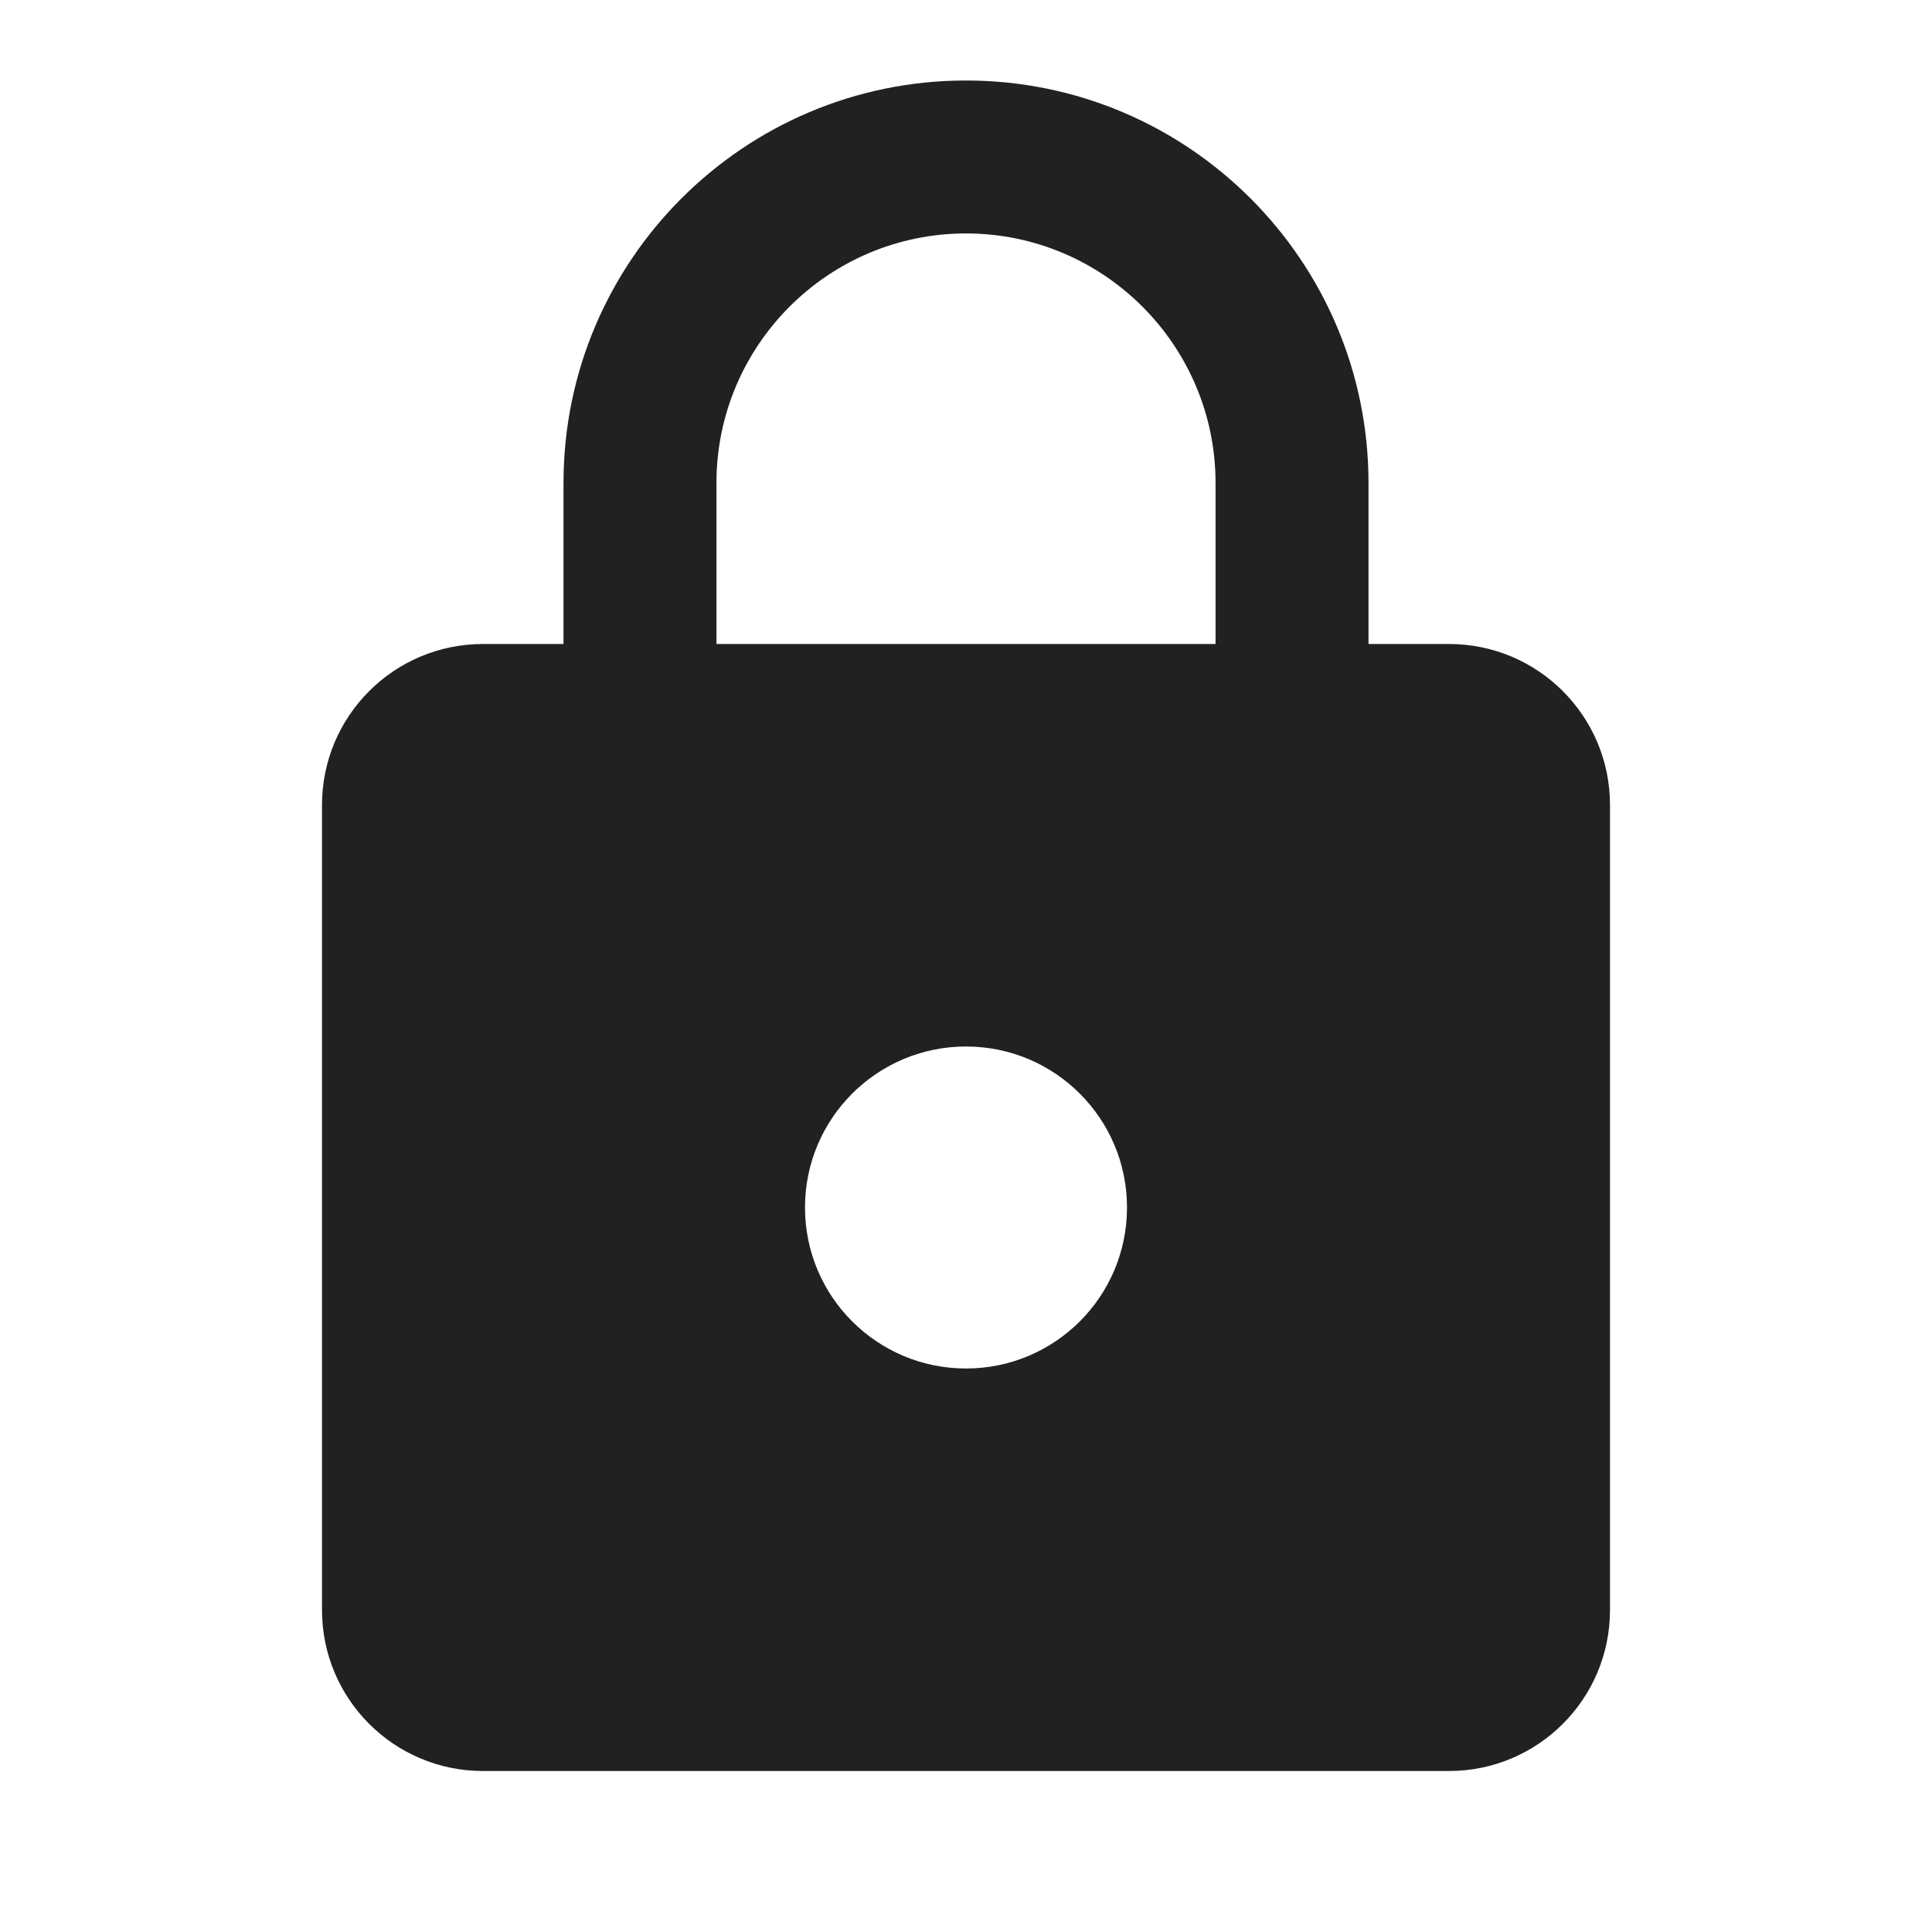
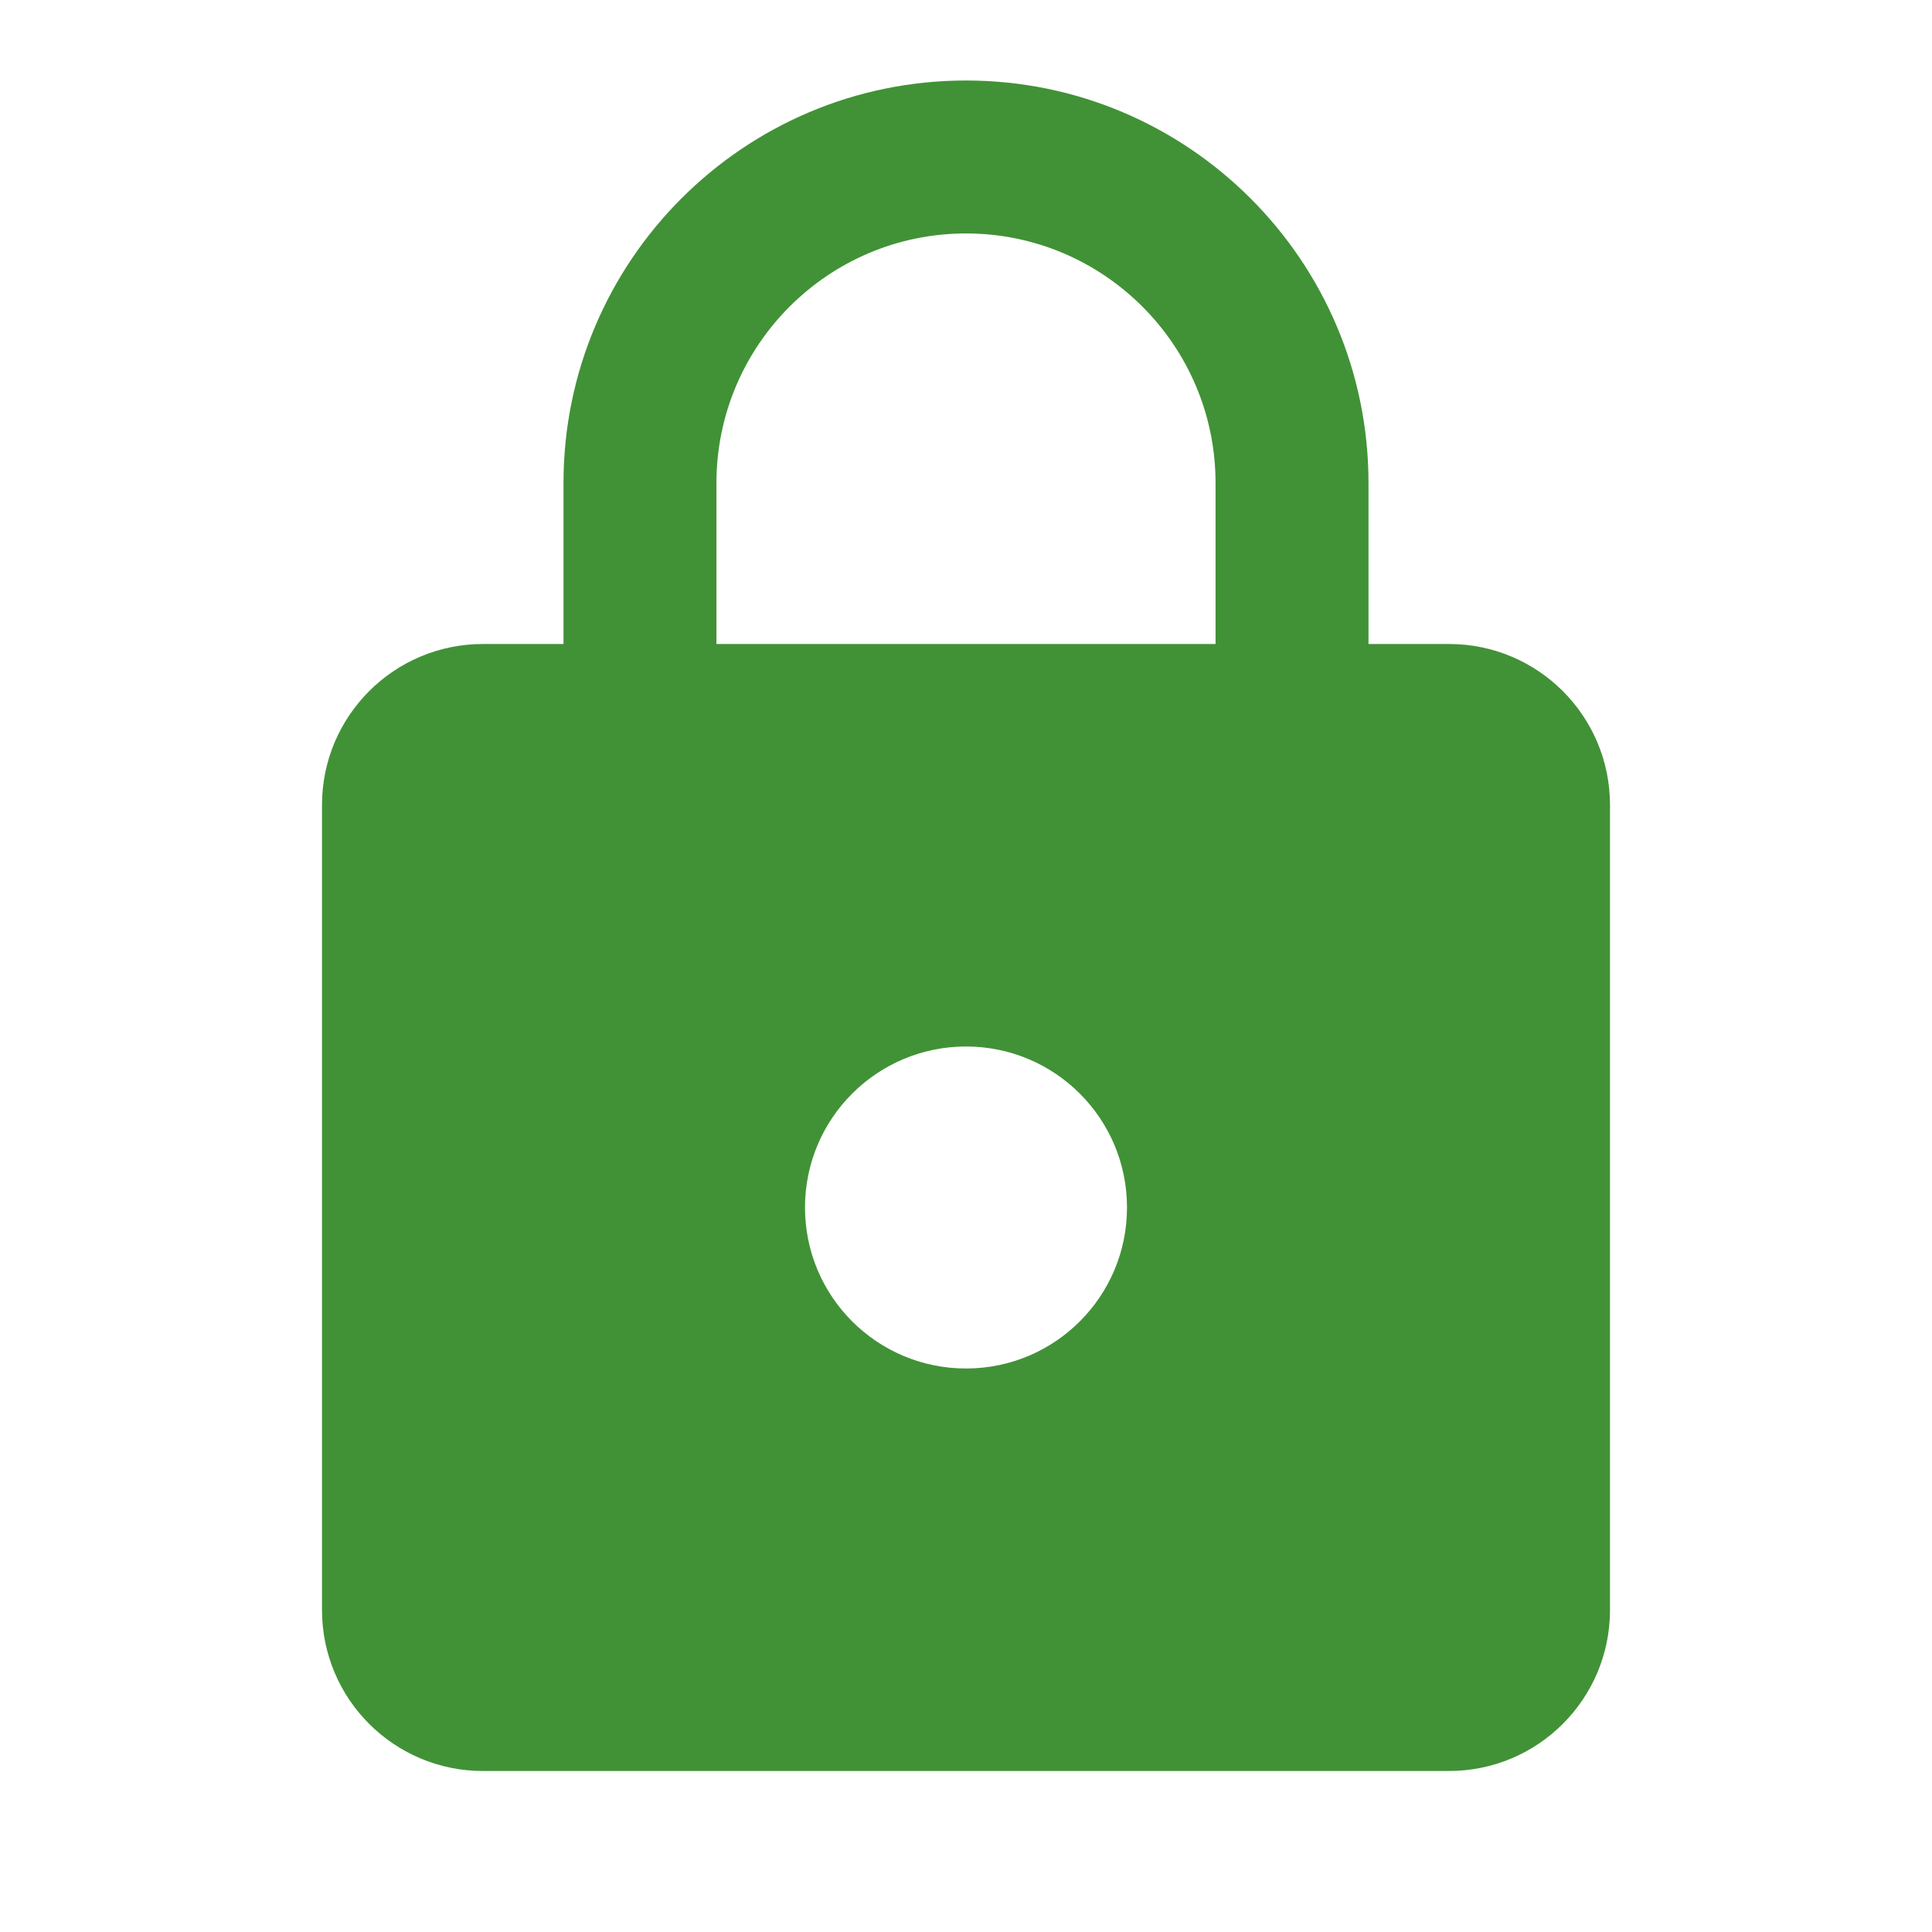
- <svg xmlns="http://www.w3.org/2000/svg" fill="#212121" viewBox="0 0 48 48">
-   <path d="M36 16h-2v-4c0-5.52-4.48-10-10-10S14 6.48 14 12v4h-2c-2.21 0-4 1.79-4 4v20c0 2.21 1.79 4 4 4h24c2.21 0 4-1.79 4-4V20c0-2.21-1.79-4-4-4zM24 34c-2.21 0-4-1.79-4-4s1.79-4 4-4 4 1.79 4 4-1.79 4-4 4zm6.2-18H17.8v-4c0-3.42 2.78-6.2 6.2-6.2 3.42 0 6.2 2.78 6.2 6.2v4z" />
+ <svg xmlns="http://www.w3.org/2000/svg" fill="#212121" viewBox="0 0 48 48" version="1.1" id="svg4">
+   <defs id="defs8" />
+   <path d="M36 16h-2v-4c0-5.52-4.48-10-10-10S14 6.48 14 12v4h-2c-2.21 0-4 1.79-4 4v20c0 2.21 1.79 4 4 4h24c2.21 0 4-1.79 4-4V20c0-2.21-1.79-4-4-4zM24 34c-2.21 0-4-1.79-4-4s1.79-4 4-4 4 1.79 4 4-1.79 4-4 4zm6.2-18H17.8v-4c0-3.42 2.78-6.2 6.2-6.2 3.42 0 6.2 2.78 6.2 6.2v4z" id="path2" style="fill:#419236;fill-opacity:1" />
</svg>
